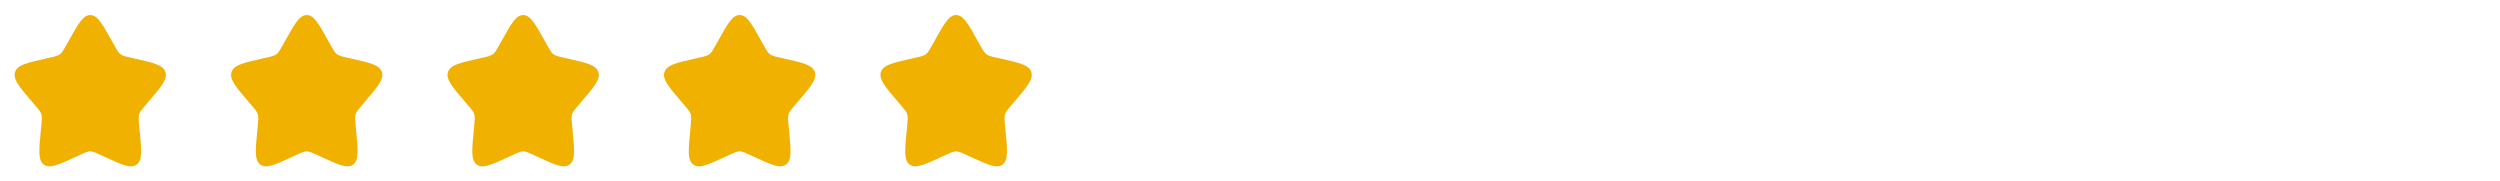
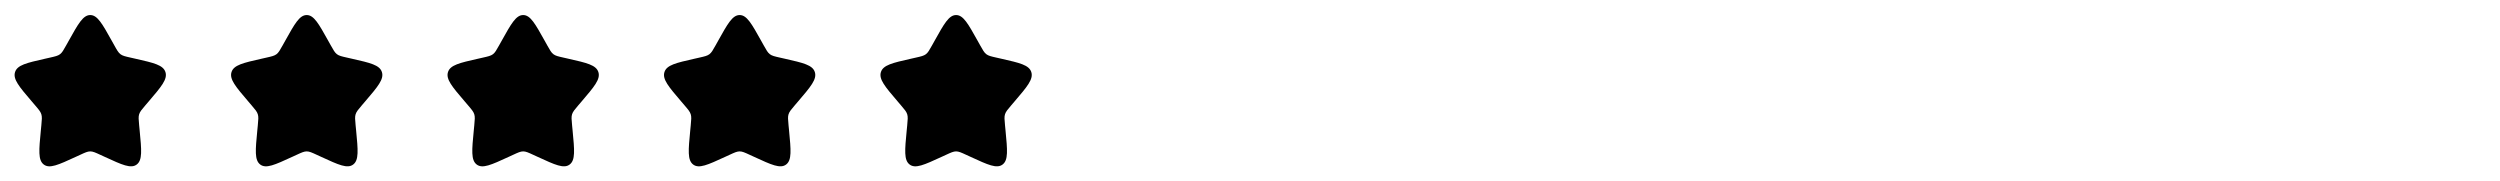
- <svg xmlns="http://www.w3.org/2000/svg" width="277" height="20" viewBox="0 0 277 20" fill="none">
-   <path d="M7.613 4.523C8.675 2.619 9.206 1.667 10 1.667C10.793 1.667 11.324 2.619 12.386 4.523L12.661 5.016C12.962 5.557 13.113 5.828 13.348 6.006C13.583 6.185 13.876 6.251 14.463 6.383L14.996 6.504C17.057 6.971 18.087 7.204 18.333 7.993C18.578 8.781 17.875 9.603 16.47 11.246L16.106 11.671C15.707 12.138 15.507 12.372 15.417 12.66C15.328 12.949 15.358 13.261 15.418 13.884L15.473 14.451C15.685 16.645 15.792 17.741 15.15 18.228C14.508 18.715 13.542 18.271 11.613 17.382L11.113 17.153C10.564 16.899 10.29 16.774 10 16.774C9.709 16.774 9.435 16.899 8.887 17.153L8.387 17.382C6.457 18.271 5.491 18.715 4.85 18.229C4.207 17.741 4.314 16.645 4.526 14.451L4.581 13.885C4.641 13.261 4.672 12.949 4.581 12.661C4.492 12.372 4.292 12.138 3.893 11.672L3.529 11.246C2.124 9.604 1.421 8.781 1.666 7.993C1.911 7.204 2.942 6.97 5.004 6.504L5.537 6.383C6.123 6.251 6.416 6.185 6.651 6.006C6.887 5.828 7.037 5.557 7.338 5.016L7.613 4.523Z" fill="#F0B100" />
-   <path d="M31.598 4.523C32.66 2.619 33.19 1.667 33.984 1.667C34.778 1.667 35.308 2.619 36.37 4.523L36.645 5.016C36.947 5.557 37.098 5.828 37.332 6.006C37.567 6.185 37.86 6.251 38.447 6.383L38.98 6.504C41.042 6.971 42.072 7.204 42.318 7.993C42.562 8.781 41.86 9.603 40.454 11.246L40.09 11.671C39.692 12.138 39.491 12.372 39.402 12.66C39.312 12.949 39.342 13.261 39.402 13.884L39.458 14.451C39.67 16.645 39.776 17.741 39.134 18.228C38.492 18.715 37.527 18.271 35.597 17.382L35.097 17.153C34.549 16.899 34.275 16.774 33.984 16.774C33.693 16.774 33.419 16.899 32.871 17.153L32.371 17.382C30.441 18.271 29.476 18.715 28.834 18.229C28.192 17.741 28.298 16.645 28.51 14.451L28.565 13.885C28.626 13.261 28.656 12.949 28.565 12.661C28.477 12.372 28.276 12.138 27.877 11.672L27.514 11.246C26.108 9.604 25.406 8.781 25.65 7.993C25.895 7.204 26.927 6.97 28.989 6.504L29.522 6.383C30.108 6.251 30.4 6.185 30.636 6.006C30.871 5.828 31.021 5.557 31.323 5.016L31.598 4.523Z" fill="#F0B100" />
-   <path d="M55.582 4.523C56.644 2.619 57.175 1.667 57.968 1.667C58.762 1.667 59.292 2.619 60.355 4.523L60.629 5.016C60.931 5.557 61.082 5.828 61.317 6.006C61.551 6.185 61.845 6.251 62.431 6.383L62.964 6.504C65.026 6.971 66.056 7.204 66.302 7.993C66.547 8.781 65.844 9.603 64.439 11.246L64.075 11.671C63.676 12.138 63.476 12.372 63.386 12.66C63.296 12.949 63.327 13.261 63.387 13.884L63.442 14.451C63.654 16.645 63.761 17.741 63.119 18.228C62.477 18.715 61.511 18.271 59.582 17.382L59.081 17.153C58.533 16.899 58.259 16.774 57.968 16.774C57.678 16.774 57.403 16.899 56.855 17.153L56.356 17.382C54.425 18.271 53.46 18.715 52.819 18.229C52.176 17.741 52.282 16.645 52.495 14.451L52.55 13.885C52.61 13.261 52.64 12.949 52.55 12.661C52.461 12.372 52.261 12.138 51.862 11.672L51.498 11.246C50.092 9.604 49.39 8.781 49.635 7.993C49.88 7.204 50.911 6.97 52.973 6.504L53.506 6.383C54.092 6.251 54.385 6.185 54.62 6.006C54.855 5.828 55.005 5.557 55.307 5.016L55.582 4.523Z" fill="#F0B100" />
-   <path d="M79.567 4.523C80.628 2.619 81.159 1.667 81.953 1.667C82.746 1.667 83.277 2.619 84.339 4.523L84.614 5.016C84.915 5.557 85.066 5.828 85.301 6.006C85.536 6.185 85.829 6.251 86.416 6.383L86.949 6.504C89.011 6.971 90.041 7.204 90.286 7.993C90.531 8.781 89.829 9.603 88.423 11.246L88.059 11.671C87.66 12.138 87.46 12.372 87.37 12.66C87.281 12.949 87.311 13.261 87.371 13.884L87.427 14.451C87.638 16.645 87.745 17.741 87.103 18.228C86.461 18.715 85.495 18.271 83.566 17.382L83.066 17.153C82.518 16.899 82.243 16.774 81.953 16.774C81.662 16.774 81.388 16.899 80.84 17.153L80.34 17.382C78.41 18.271 77.444 18.715 76.803 18.229C76.16 17.741 76.267 16.645 76.479 14.451L76.534 13.885C76.594 13.261 76.625 12.949 76.534 12.661C76.445 12.372 76.245 12.138 75.846 11.672L75.482 11.246C74.077 9.604 73.374 8.781 73.619 7.993C73.864 7.204 74.896 6.97 76.957 6.504L77.49 6.383C78.076 6.251 78.369 6.185 78.604 6.006C78.84 5.828 78.99 5.557 79.292 5.016L79.567 4.523Z" fill="#F0B100" />
-   <path d="M103.551 4.523C104.613 2.619 105.143 1.667 105.937 1.667C106.731 1.667 107.261 2.619 108.323 4.523L108.598 5.016C108.9 5.557 109.051 5.828 109.285 6.006C109.52 6.185 109.813 6.251 110.4 6.383L110.933 6.504C112.995 6.971 114.025 7.204 114.271 7.993C114.515 8.781 113.813 9.603 112.407 11.246L112.044 11.671C111.645 12.138 111.444 12.372 111.355 12.66C111.265 12.949 111.295 13.261 111.356 13.884L111.411 14.451C111.623 16.645 111.729 17.741 111.087 18.228C110.445 18.715 109.48 18.271 107.55 17.382L107.05 17.153C106.502 16.899 106.228 16.774 105.937 16.774C105.646 16.774 105.372 16.899 104.824 17.153L104.324 17.382C102.394 18.271 101.429 18.715 100.788 18.229C100.145 17.741 100.251 16.645 100.463 14.451L100.519 13.885C100.579 13.261 100.609 12.949 100.519 12.661C100.43 12.372 100.229 12.138 99.83 11.672L99.467 11.246C98.061 9.604 97.359 8.781 97.603 7.993C97.848 7.204 98.88 6.97 100.942 6.504L101.475 6.383C102.061 6.251 102.353 6.185 102.589 6.006C102.824 5.828 102.974 5.557 103.276 5.016L103.551 4.523Z" fill="#F0B100" />
+ <svg xmlns="http://www.w3.org/2000/svg" width="277" height="20" viewBox="0 0 277 20" fill="">
+   <path d="M7.613 4.523C8.675 2.619 9.206 1.667 10 1.667C10.793 1.667 11.324 2.619 12.386 4.523L12.661 5.016C12.962 5.557 13.113 5.828 13.348 6.006C13.583 6.185 13.876 6.251 14.463 6.383L14.996 6.504C17.057 6.971 18.087 7.204 18.333 7.993C18.578 8.781 17.875 9.603 16.47 11.246L16.106 11.671C15.707 12.138 15.507 12.372 15.417 12.66C15.328 12.949 15.358 13.261 15.418 13.884L15.473 14.451C15.685 16.645 15.792 17.741 15.15 18.228C14.508 18.715 13.542 18.271 11.613 17.382L11.113 17.153C10.564 16.899 10.29 16.774 10 16.774C9.709 16.774 9.435 16.899 8.887 17.153L8.387 17.382C6.457 18.271 5.491 18.715 4.85 18.229C4.207 17.741 4.314 16.645 4.526 14.451L4.581 13.885C4.641 13.261 4.672 12.949 4.581 12.661C4.492 12.372 4.292 12.138 3.893 11.672L3.529 11.246C2.124 9.604 1.421 8.781 1.666 7.993C1.911 7.204 2.942 6.97 5.004 6.504L5.537 6.383C6.123 6.251 6.416 6.185 6.651 6.006C6.887 5.828 7.037 5.557 7.338 5.016L7.613 4.523Z" fill="" />
+   <path d="M31.598 4.523C32.66 2.619 33.19 1.667 33.984 1.667C34.778 1.667 35.308 2.619 36.37 4.523L36.645 5.016C36.947 5.557 37.098 5.828 37.332 6.006C37.567 6.185 37.86 6.251 38.447 6.383L38.98 6.504C41.042 6.971 42.072 7.204 42.318 7.993C42.562 8.781 41.86 9.603 40.454 11.246L40.09 11.671C39.692 12.138 39.491 12.372 39.402 12.66C39.312 12.949 39.342 13.261 39.402 13.884L39.458 14.451C39.67 16.645 39.776 17.741 39.134 18.228C38.492 18.715 37.527 18.271 35.597 17.382L35.097 17.153C34.549 16.899 34.275 16.774 33.984 16.774C33.693 16.774 33.419 16.899 32.871 17.153L32.371 17.382C30.441 18.271 29.476 18.715 28.834 18.229C28.192 17.741 28.298 16.645 28.51 14.451L28.565 13.885C28.626 13.261 28.656 12.949 28.565 12.661C28.477 12.372 28.276 12.138 27.877 11.672L27.514 11.246C26.108 9.604 25.406 8.781 25.65 7.993C25.895 7.204 26.927 6.97 28.989 6.504L29.522 6.383C30.108 6.251 30.4 6.185 30.636 6.006C30.871 5.828 31.021 5.557 31.323 5.016L31.598 4.523Z" fill="" />
+   <path d="M55.582 4.523C56.644 2.619 57.175 1.667 57.968 1.667C58.762 1.667 59.292 2.619 60.355 4.523L60.629 5.016C60.931 5.557 61.082 5.828 61.317 6.006C61.551 6.185 61.845 6.251 62.431 6.383L62.964 6.504C65.026 6.971 66.056 7.204 66.302 7.993C66.547 8.781 65.844 9.603 64.439 11.246L64.075 11.671C63.676 12.138 63.476 12.372 63.386 12.66C63.296 12.949 63.327 13.261 63.387 13.884L63.442 14.451C63.654 16.645 63.761 17.741 63.119 18.228C62.477 18.715 61.511 18.271 59.582 17.382L59.081 17.153C58.533 16.899 58.259 16.774 57.968 16.774C57.678 16.774 57.403 16.899 56.855 17.153L56.356 17.382C54.425 18.271 53.46 18.715 52.819 18.229C52.176 17.741 52.282 16.645 52.495 14.451L52.55 13.885C52.61 13.261 52.64 12.949 52.55 12.661C52.461 12.372 52.261 12.138 51.862 11.672L51.498 11.246C50.092 9.604 49.39 8.781 49.635 7.993C49.88 7.204 50.911 6.97 52.973 6.504L53.506 6.383C54.092 6.251 54.385 6.185 54.62 6.006C54.855 5.828 55.005 5.557 55.307 5.016L55.582 4.523Z" fill="" />
+   <path d="M79.567 4.523C80.628 2.619 81.159 1.667 81.953 1.667C82.746 1.667 83.277 2.619 84.339 4.523L84.614 5.016C84.915 5.557 85.066 5.828 85.301 6.006C85.536 6.185 85.829 6.251 86.416 6.383L86.949 6.504C89.011 6.971 90.041 7.204 90.286 7.993C90.531 8.781 89.829 9.603 88.423 11.246L88.059 11.671C87.66 12.138 87.46 12.372 87.37 12.66C87.281 12.949 87.311 13.261 87.371 13.884L87.427 14.451C87.638 16.645 87.745 17.741 87.103 18.228C86.461 18.715 85.495 18.271 83.566 17.382L83.066 17.153C82.518 16.899 82.243 16.774 81.953 16.774C81.662 16.774 81.388 16.899 80.84 17.153L80.34 17.382C78.41 18.271 77.444 18.715 76.803 18.229C76.16 17.741 76.267 16.645 76.479 14.451L76.534 13.885C76.594 13.261 76.625 12.949 76.534 12.661C76.445 12.372 76.245 12.138 75.846 11.672L75.482 11.246C74.077 9.604 73.374 8.781 73.619 7.993C73.864 7.204 74.896 6.97 76.957 6.504L77.49 6.383C78.076 6.251 78.369 6.185 78.604 6.006C78.84 5.828 78.99 5.557 79.292 5.016L79.567 4.523Z" fill="" />
+   <path d="M103.551 4.523C104.613 2.619 105.143 1.667 105.937 1.667C106.731 1.667 107.261 2.619 108.323 4.523L108.598 5.016C108.9 5.557 109.051 5.828 109.285 6.006C109.52 6.185 109.813 6.251 110.4 6.383L110.933 6.504C112.995 6.971 114.025 7.204 114.271 7.993C114.515 8.781 113.813 9.603 112.407 11.246L112.044 11.671C111.645 12.138 111.444 12.372 111.355 12.66C111.265 12.949 111.295 13.261 111.356 13.884L111.411 14.451C111.623 16.645 111.729 17.741 111.087 18.228C110.445 18.715 109.48 18.271 107.55 17.382L107.05 17.153C106.502 16.899 106.228 16.774 105.937 16.774C105.646 16.774 105.372 16.899 104.824 17.153L104.324 17.382C102.394 18.271 101.429 18.715 100.788 18.229C100.145 17.741 100.251 16.645 100.463 14.451L100.519 13.885C100.579 13.261 100.609 12.949 100.519 12.661C100.43 12.372 100.229 12.138 99.83 11.672L99.467 11.246C98.061 9.604 97.359 8.781 97.603 7.993C97.848 7.204 98.88 6.97 100.942 6.504L101.475 6.383C102.061 6.251 102.353 6.185 102.589 6.006C102.824 5.828 102.974 5.557 103.276 5.016L103.551 4.523Z" fill="" />
</svg>
